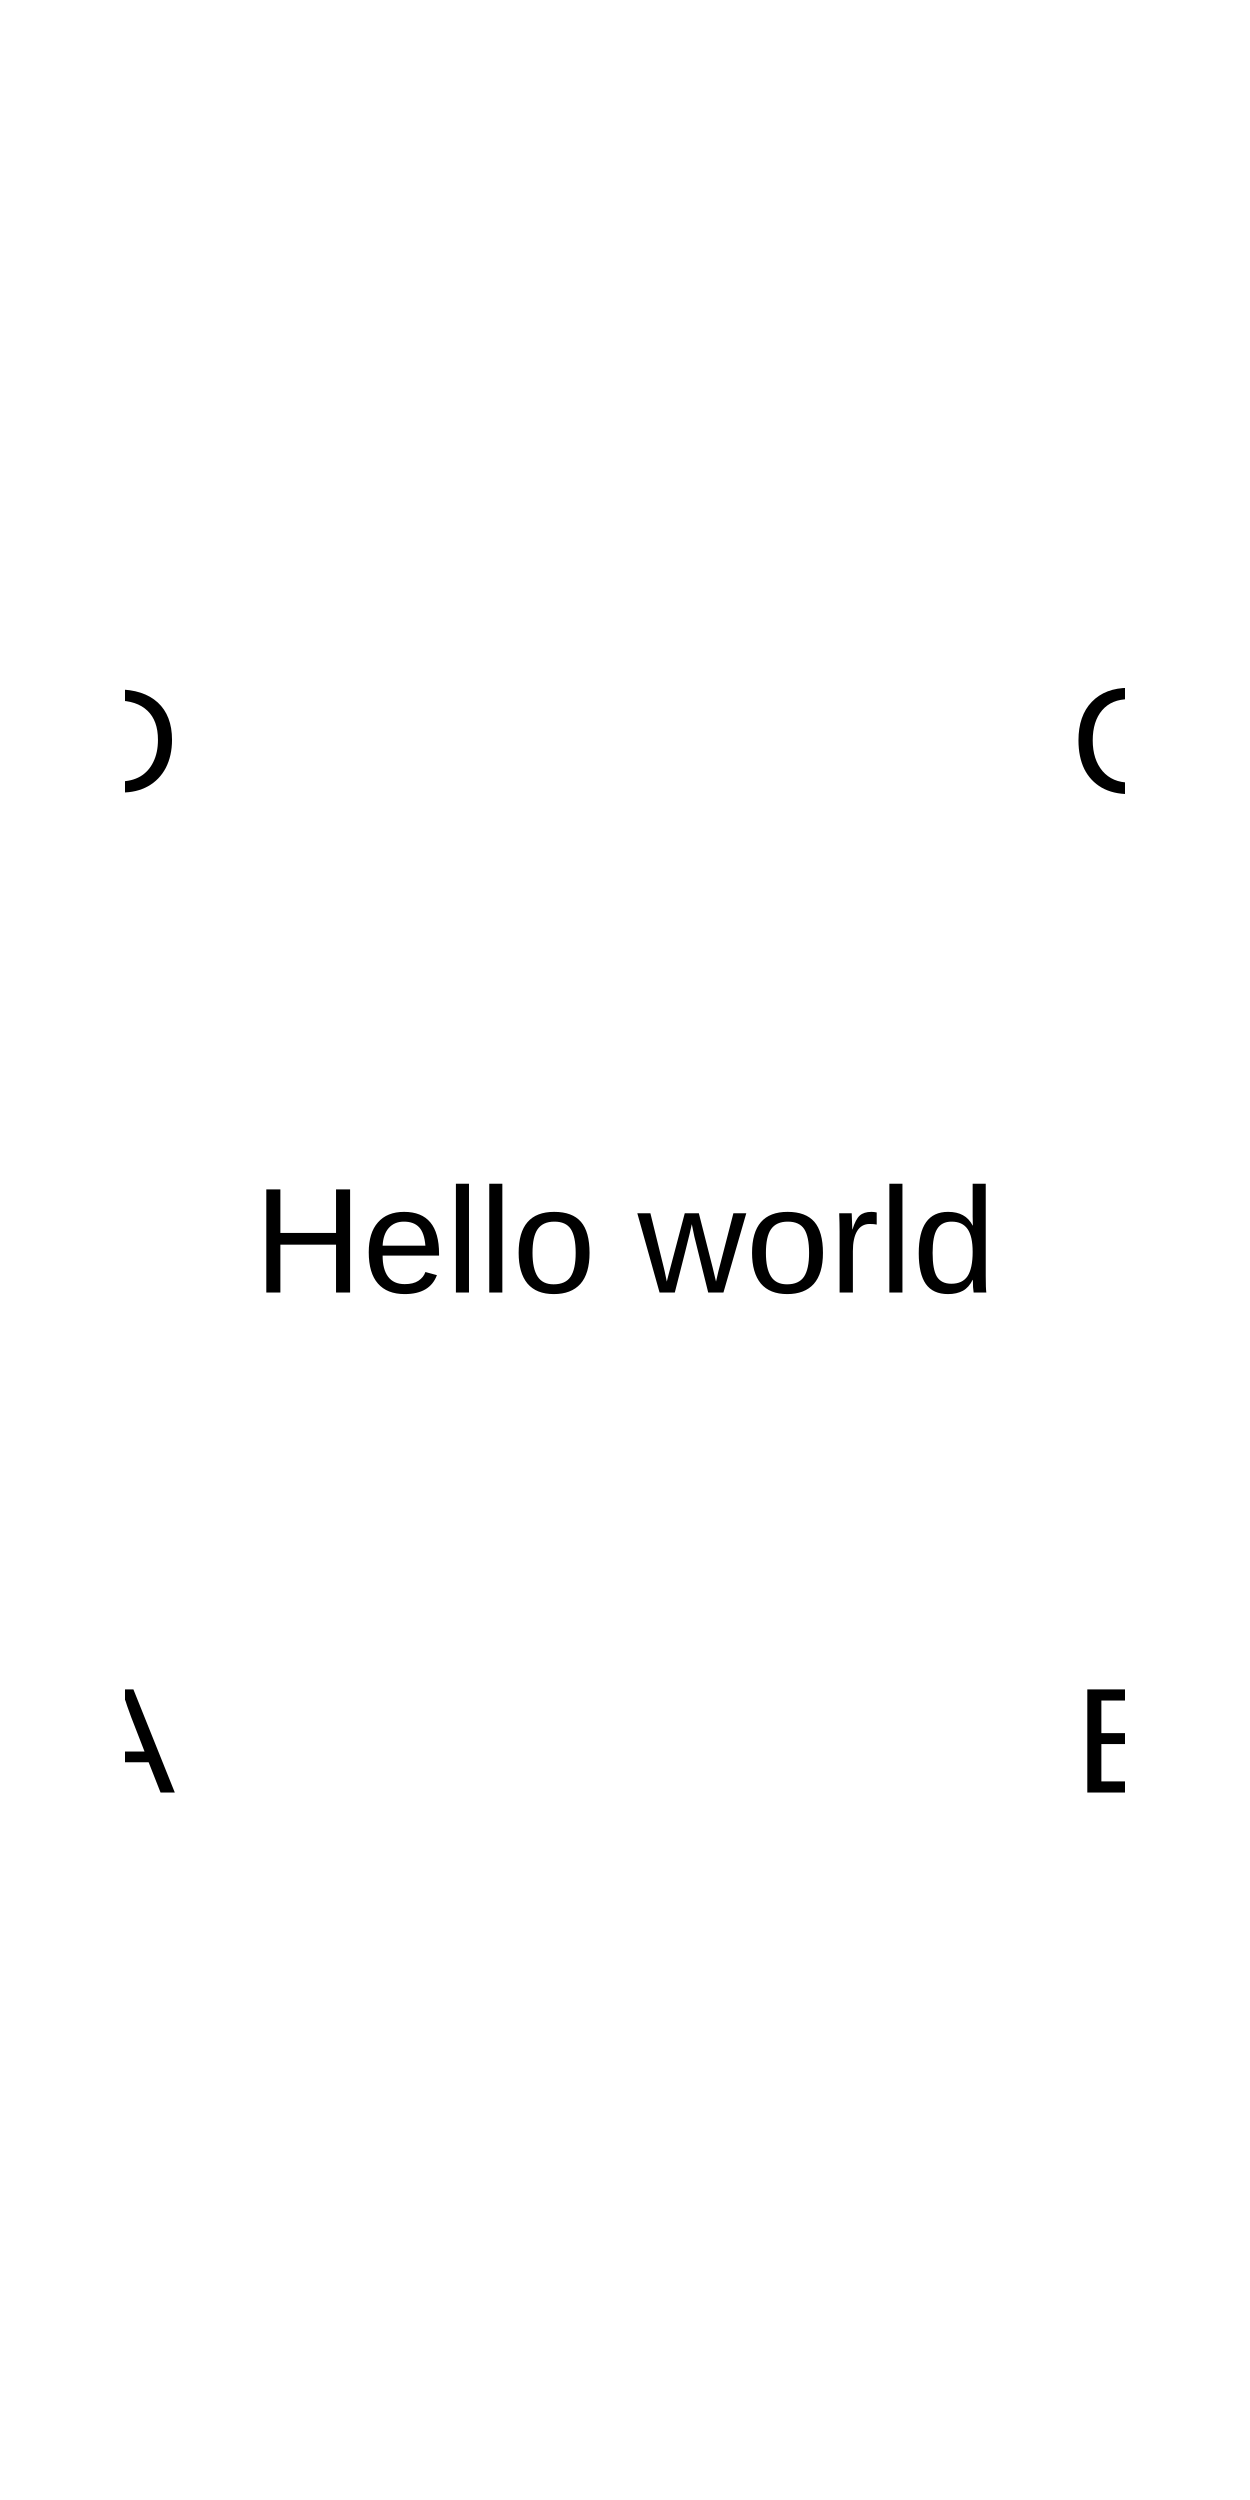
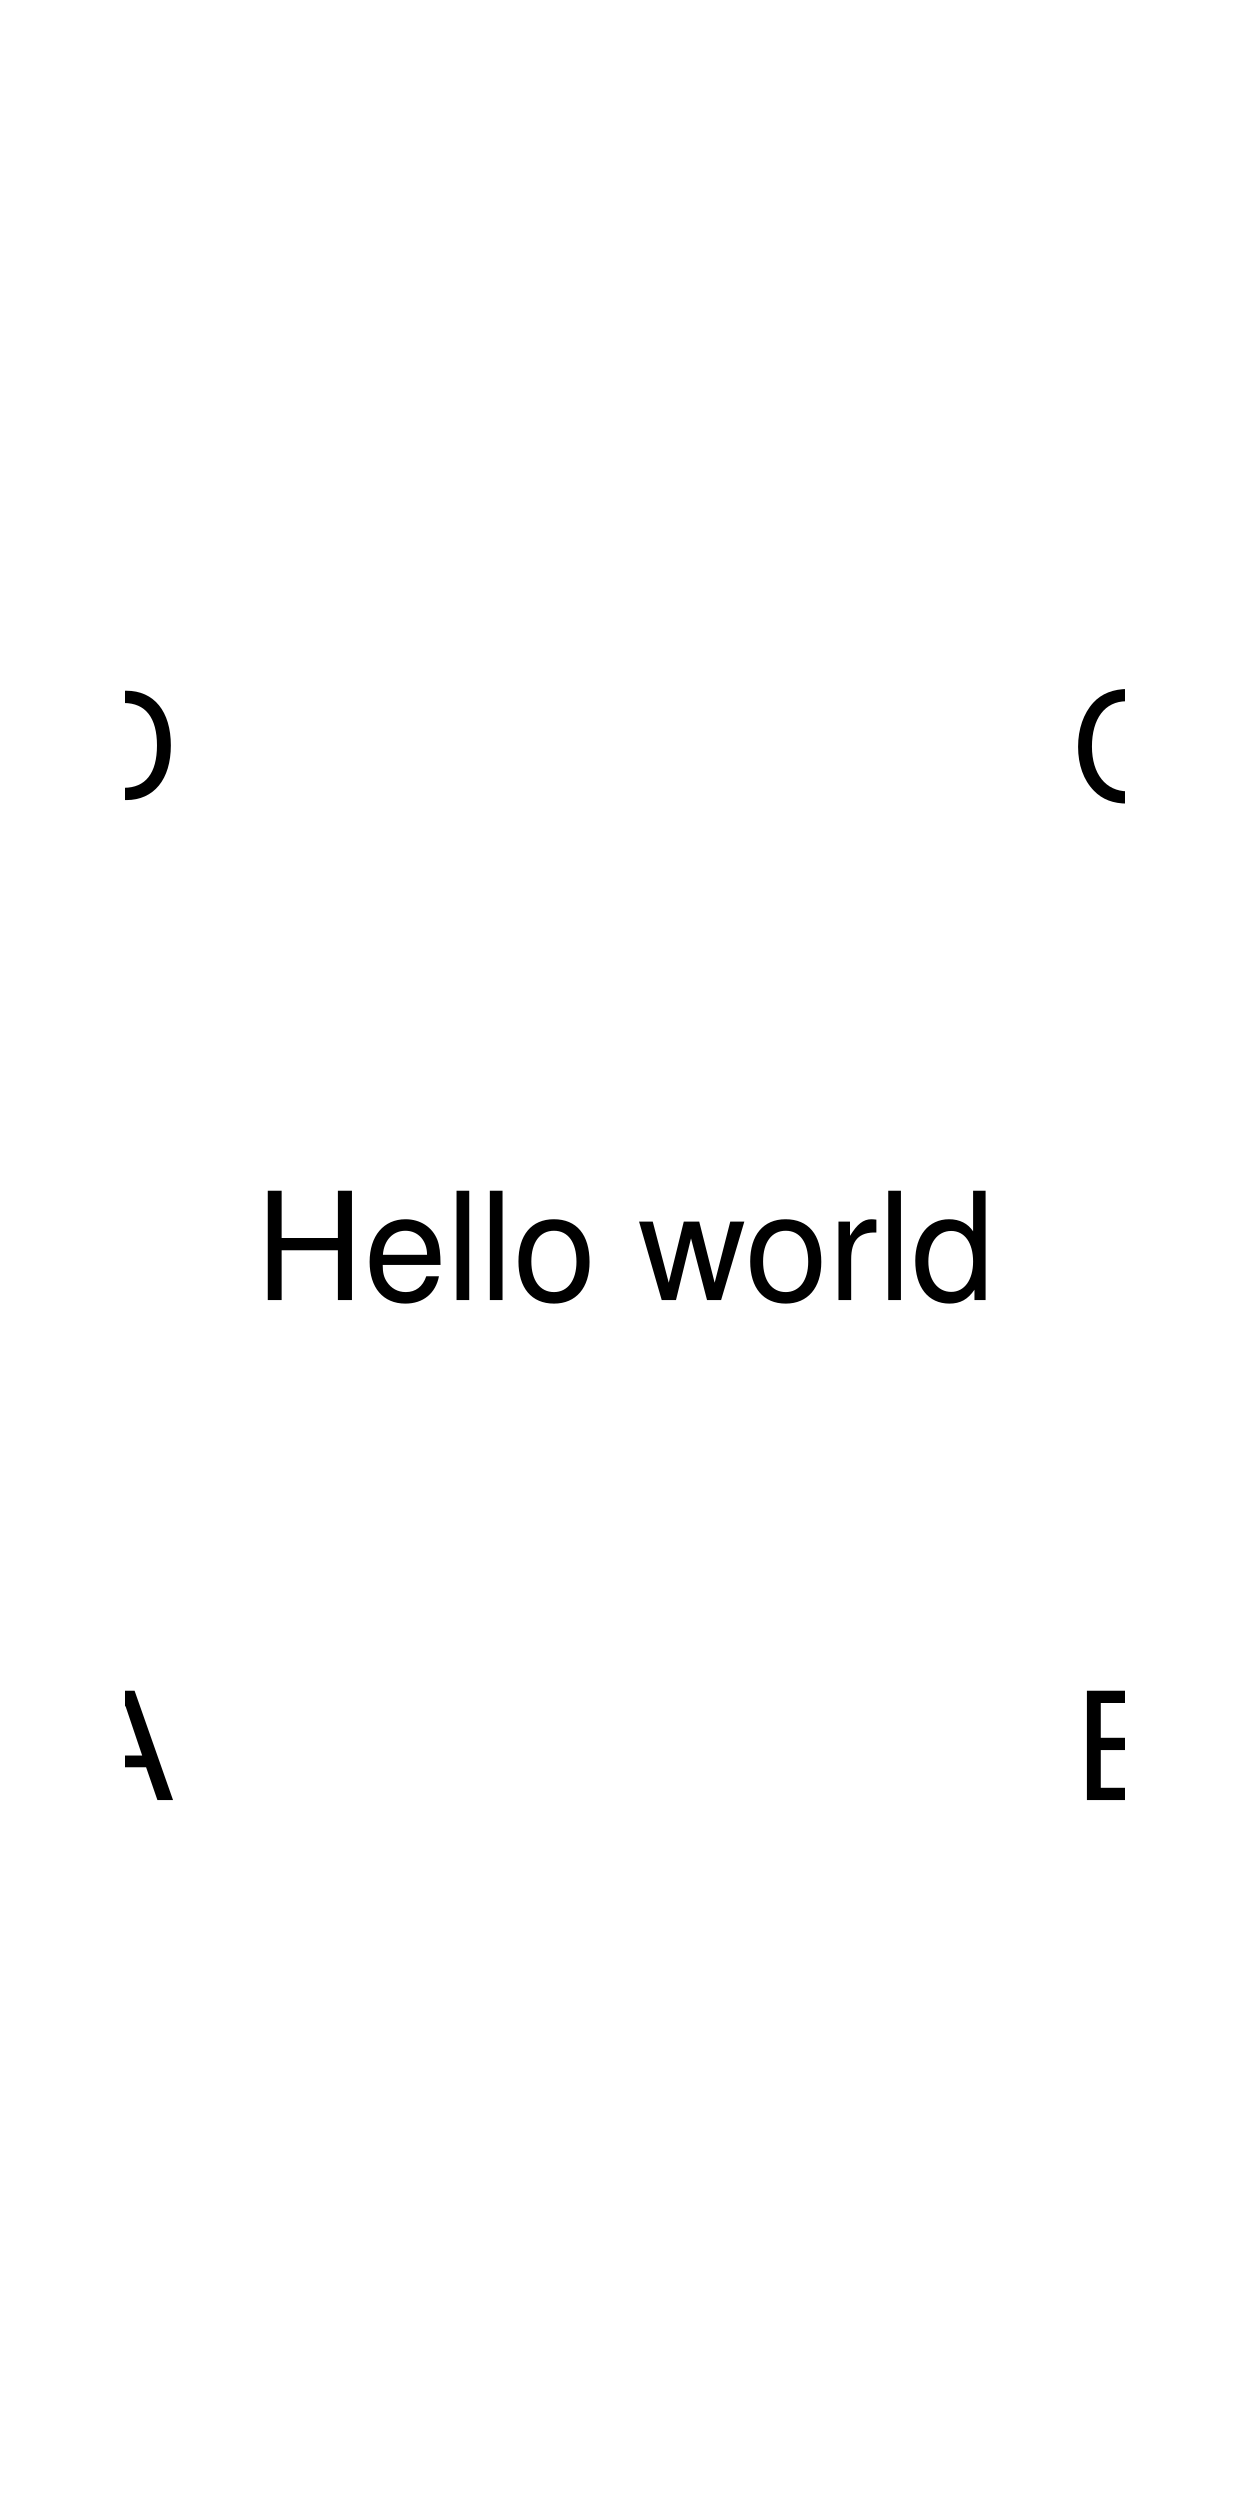
<svg xmlns="http://www.w3.org/2000/svg" height="200" width="100">
  <g>
    <defs>
      <clipPath id="my_text_layer_clip_path">
        <rect height="180" width="80" x="0" y="0" />
      </clipPath>
    </defs>
    <g height="200" width="100">
      <g clip-path="url(#my_text_layer_clip_path)" transform="translate(10,10)">
-         <text dominant-baseline="middle" fill="rgb(0, 0, 0)" font-family="Arial" font-size="12" opacity="1" text-anchor="middle" transform="rotate(0 0 130)" x="0" y="130">
+         <text dominant-baseline="middle" fill="rgb(0, 0, 0)" font-family="Helvetica" font-size="12" opacity="1" text-anchor="middle" transform="rotate(0 0 130)" x="0" y="130">
A
</text>
-         <text dominant-baseline="middle" fill="rgb(0, 0, 0)" font-family="Arial" font-size="12" opacity="1" text-anchor="middle" transform="rotate(0 80 130)" x="80" y="130">
+         <text dominant-baseline="middle" fill="rgb(0, 0, 0)" font-family="Helvetica" font-size="12" opacity="1" text-anchor="middle" transform="rotate(0 80 130)" x="80" y="130">
B
</text>
-         <text dominant-baseline="middle" fill="rgb(0, 0, 0)" font-family="Arial" font-size="12" opacity="1" text-anchor="middle" transform="rotate(0 80 50)" x="80" y="50">
+         <text dominant-baseline="middle" fill="rgb(0, 0, 0)" font-family="Helvetica" font-size="12" opacity="1" text-anchor="middle" transform="rotate(0 80 50)" x="80" y="50">
C
</text>
-         <text dominant-baseline="middle" fill="rgb(0, 0, 0)" font-family="Arial" font-size="12" opacity="1" text-anchor="middle" transform="rotate(0 0 50)" x="0" y="50">
+         <text dominant-baseline="middle" fill="rgb(0, 0, 0)" font-family="Helvetica" font-size="12" opacity="1" text-anchor="middle" transform="rotate(0 0 50)" x="0" y="50">
D
</text>
-         <text dominant-baseline="middle" fill="rgb(0, 0, 0)" font-family="Arial" font-size="12" opacity="1" text-anchor="middle" transform="rotate(0 40 90)" x="40" y="90">
+         <text dominant-baseline="middle" fill="rgb(0, 0, 0)" font-family="Helvetica" font-size="12" opacity="1" text-anchor="middle" transform="rotate(0 40 90)" x="40" y="90">
Hello world
</text>
      </g>
    </g>
  </g>
</svg>
